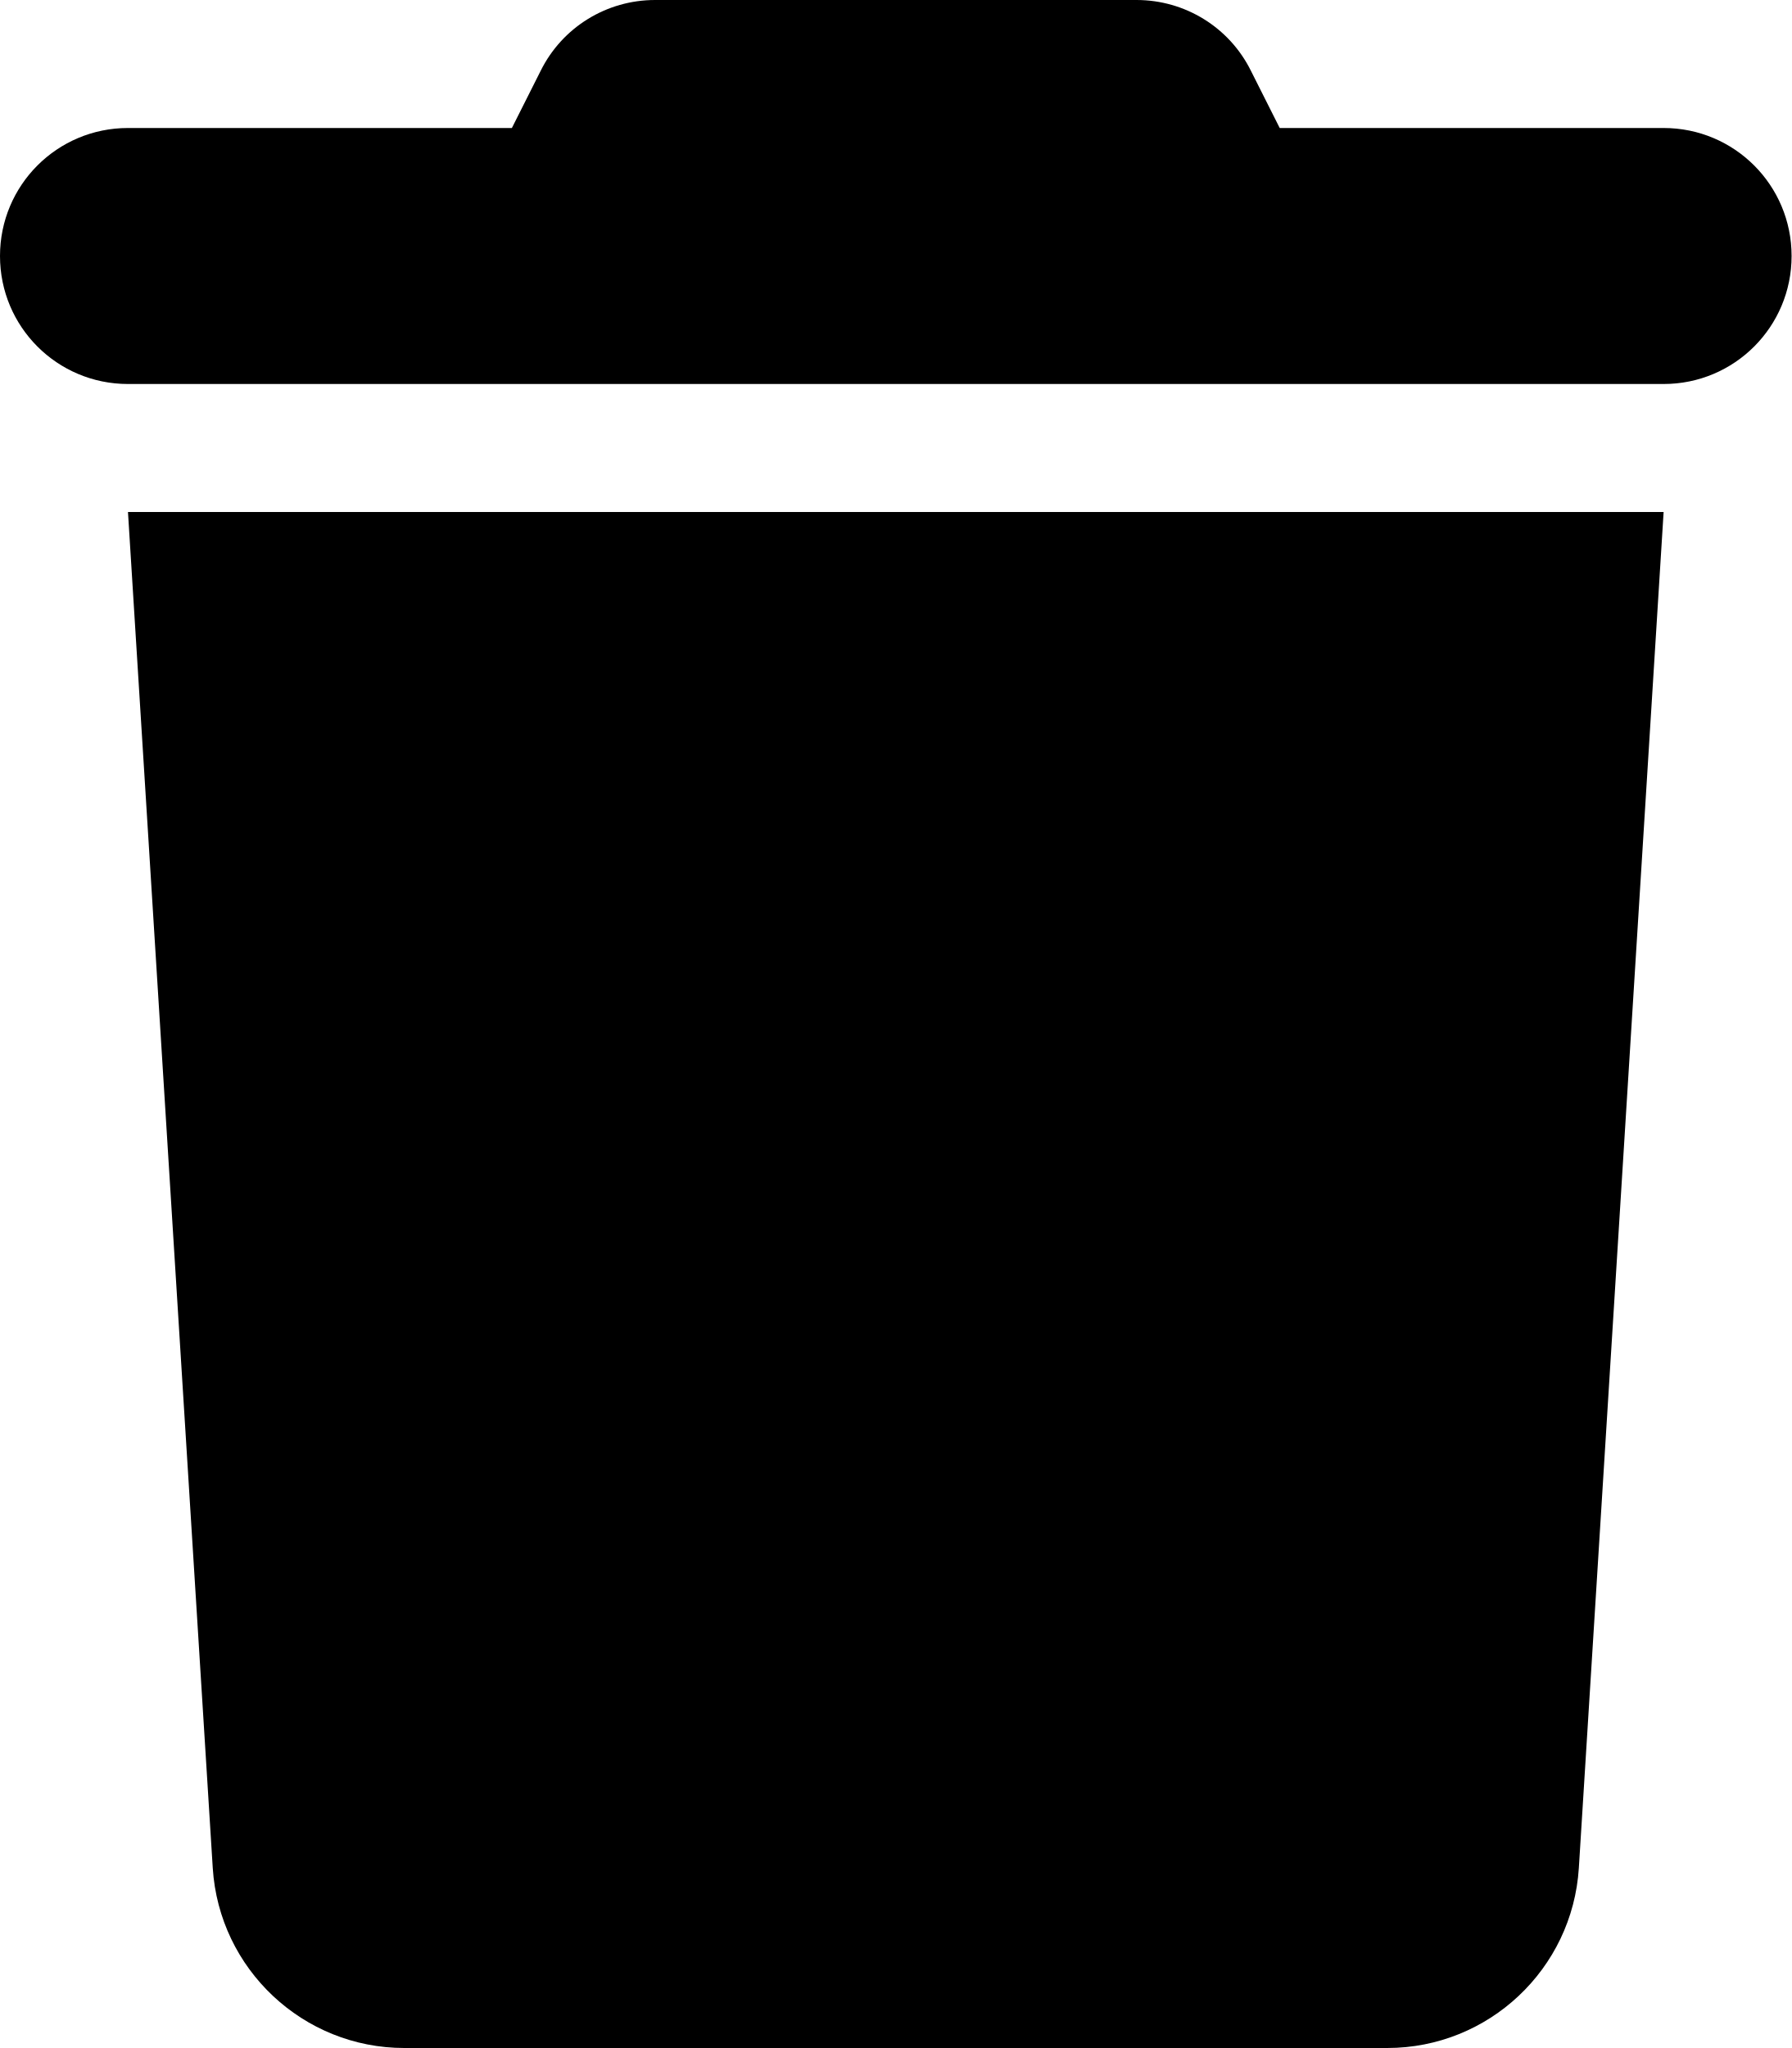
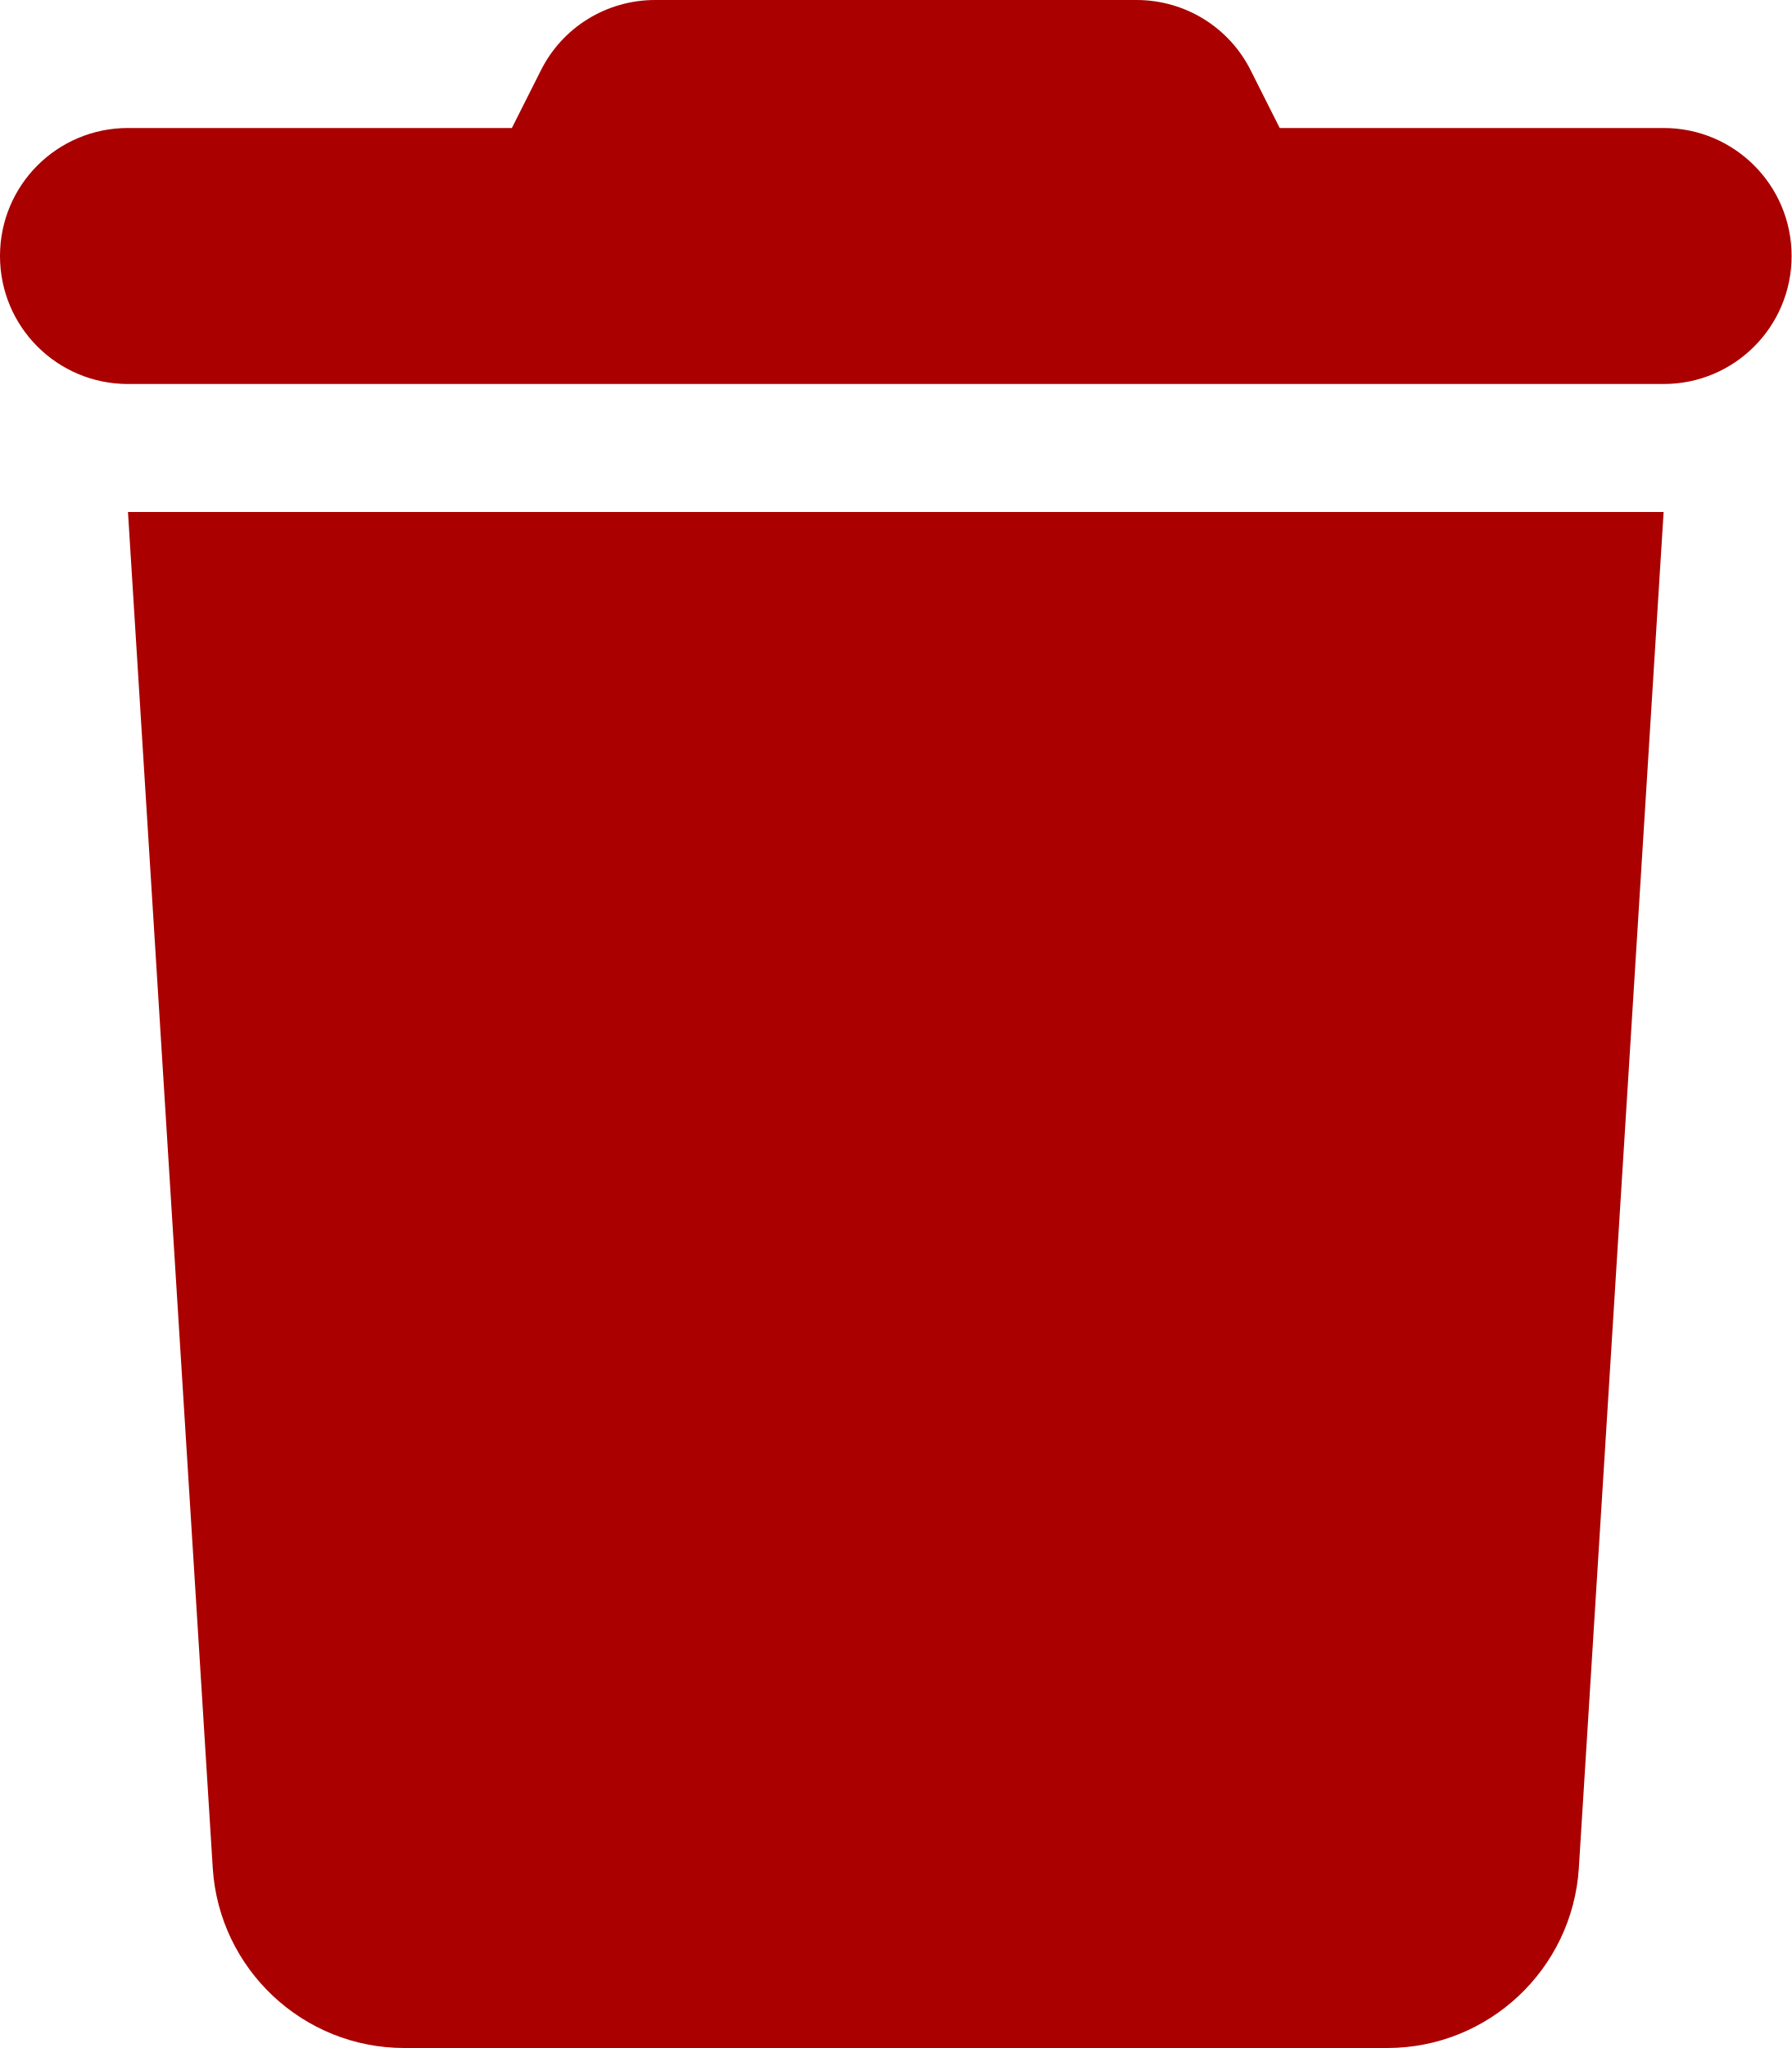
<svg xmlns="http://www.w3.org/2000/svg" viewBox="0 0 448 512">
-   <path d="M135.2 17.7L128 32H32C14.3 32 0 46.3 0 64S14.3 96 32 96H416c17.7 0 32-14.3 32-32s-14.3-32-32-32H320l-7.2-14.3C307.4 6.8 296.3 0 284.2 0H163.8c-12.1 0-23.2 6.8-28.6 17.7zM416 128H32L53.2 467c1.6 25.3 22.6 45 47.9 45H346.9c25.3 0 46.3-19.7 47.9-45L416 128z" />
+   <path fill="rgb(170, 0, 0)" d="M135.2 17.7L128 32H32C14.3 32 0 46.3 0 64S14.3 96 32 96H416c17.7 0 32-14.3 32-32s-14.3-32-32-32H320l-7.2-14.3C307.4 6.8 296.3 0 284.2 0H163.8c-12.1 0-23.2 6.8-28.6 17.7zM416 128H32L53.2 467c1.6 25.3 22.6 45 47.9 45H346.9c25.3 0 46.3-19.7 47.9-45L416 128z" />
</svg>
